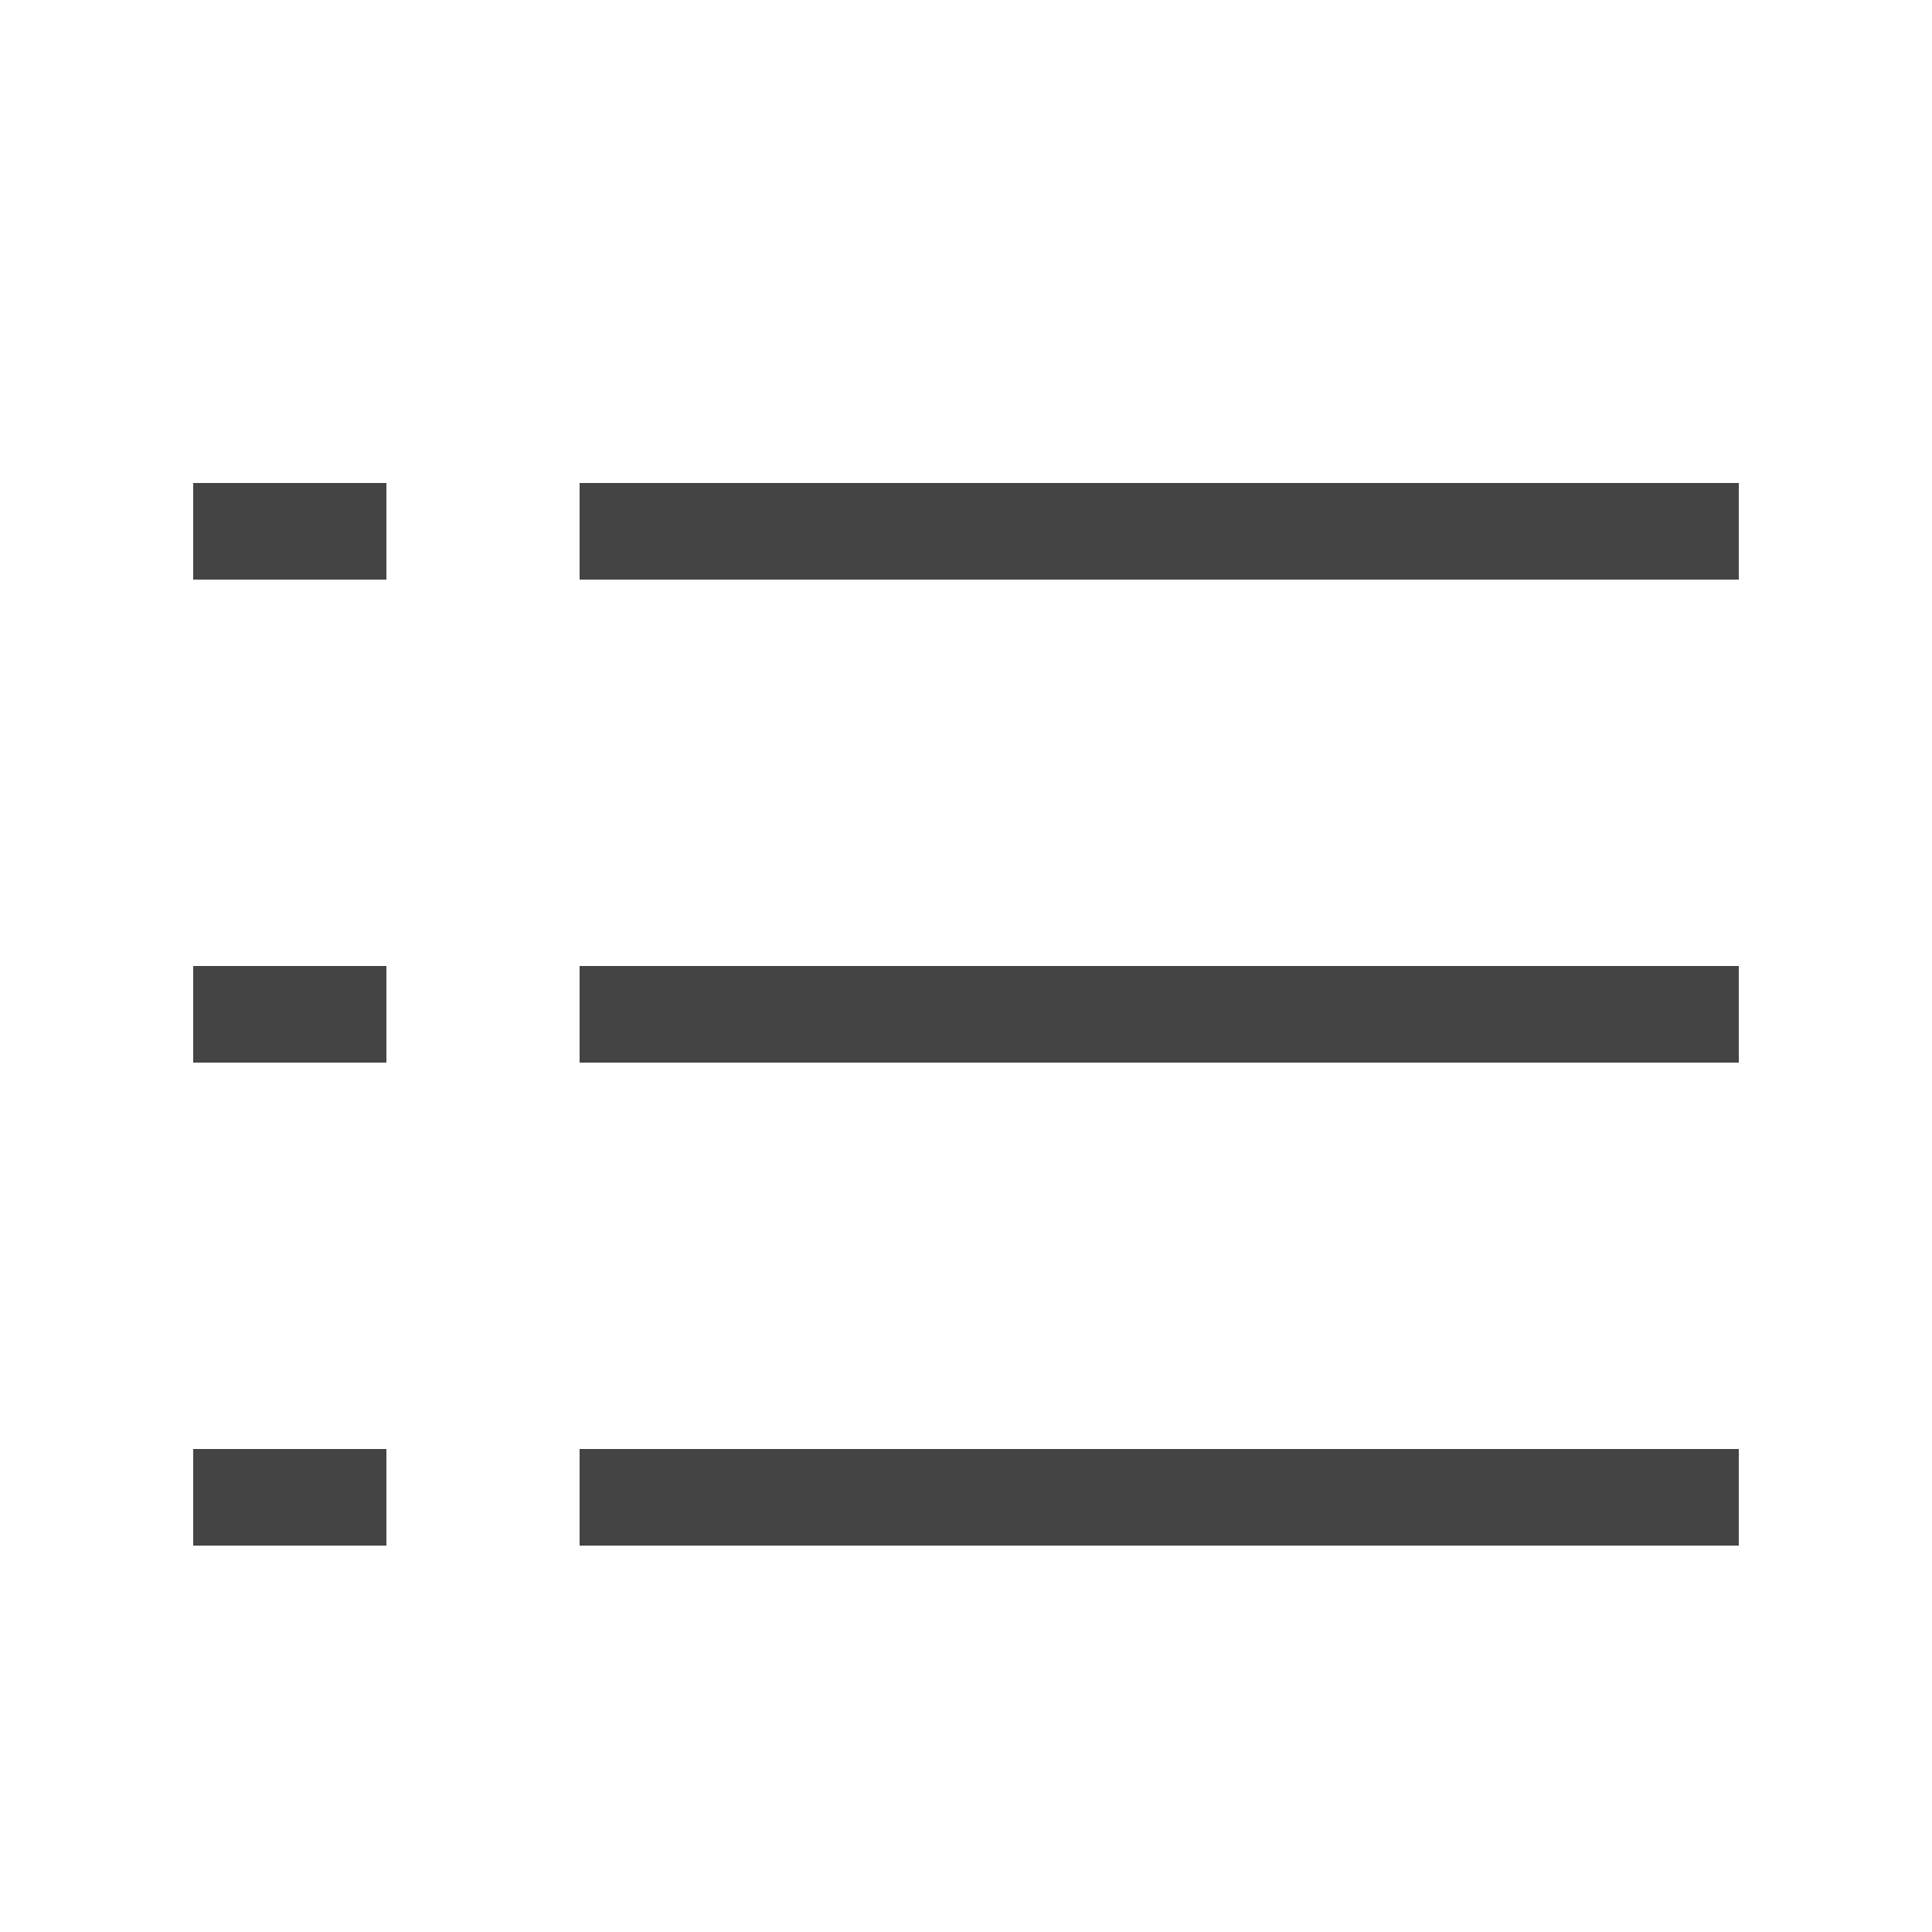
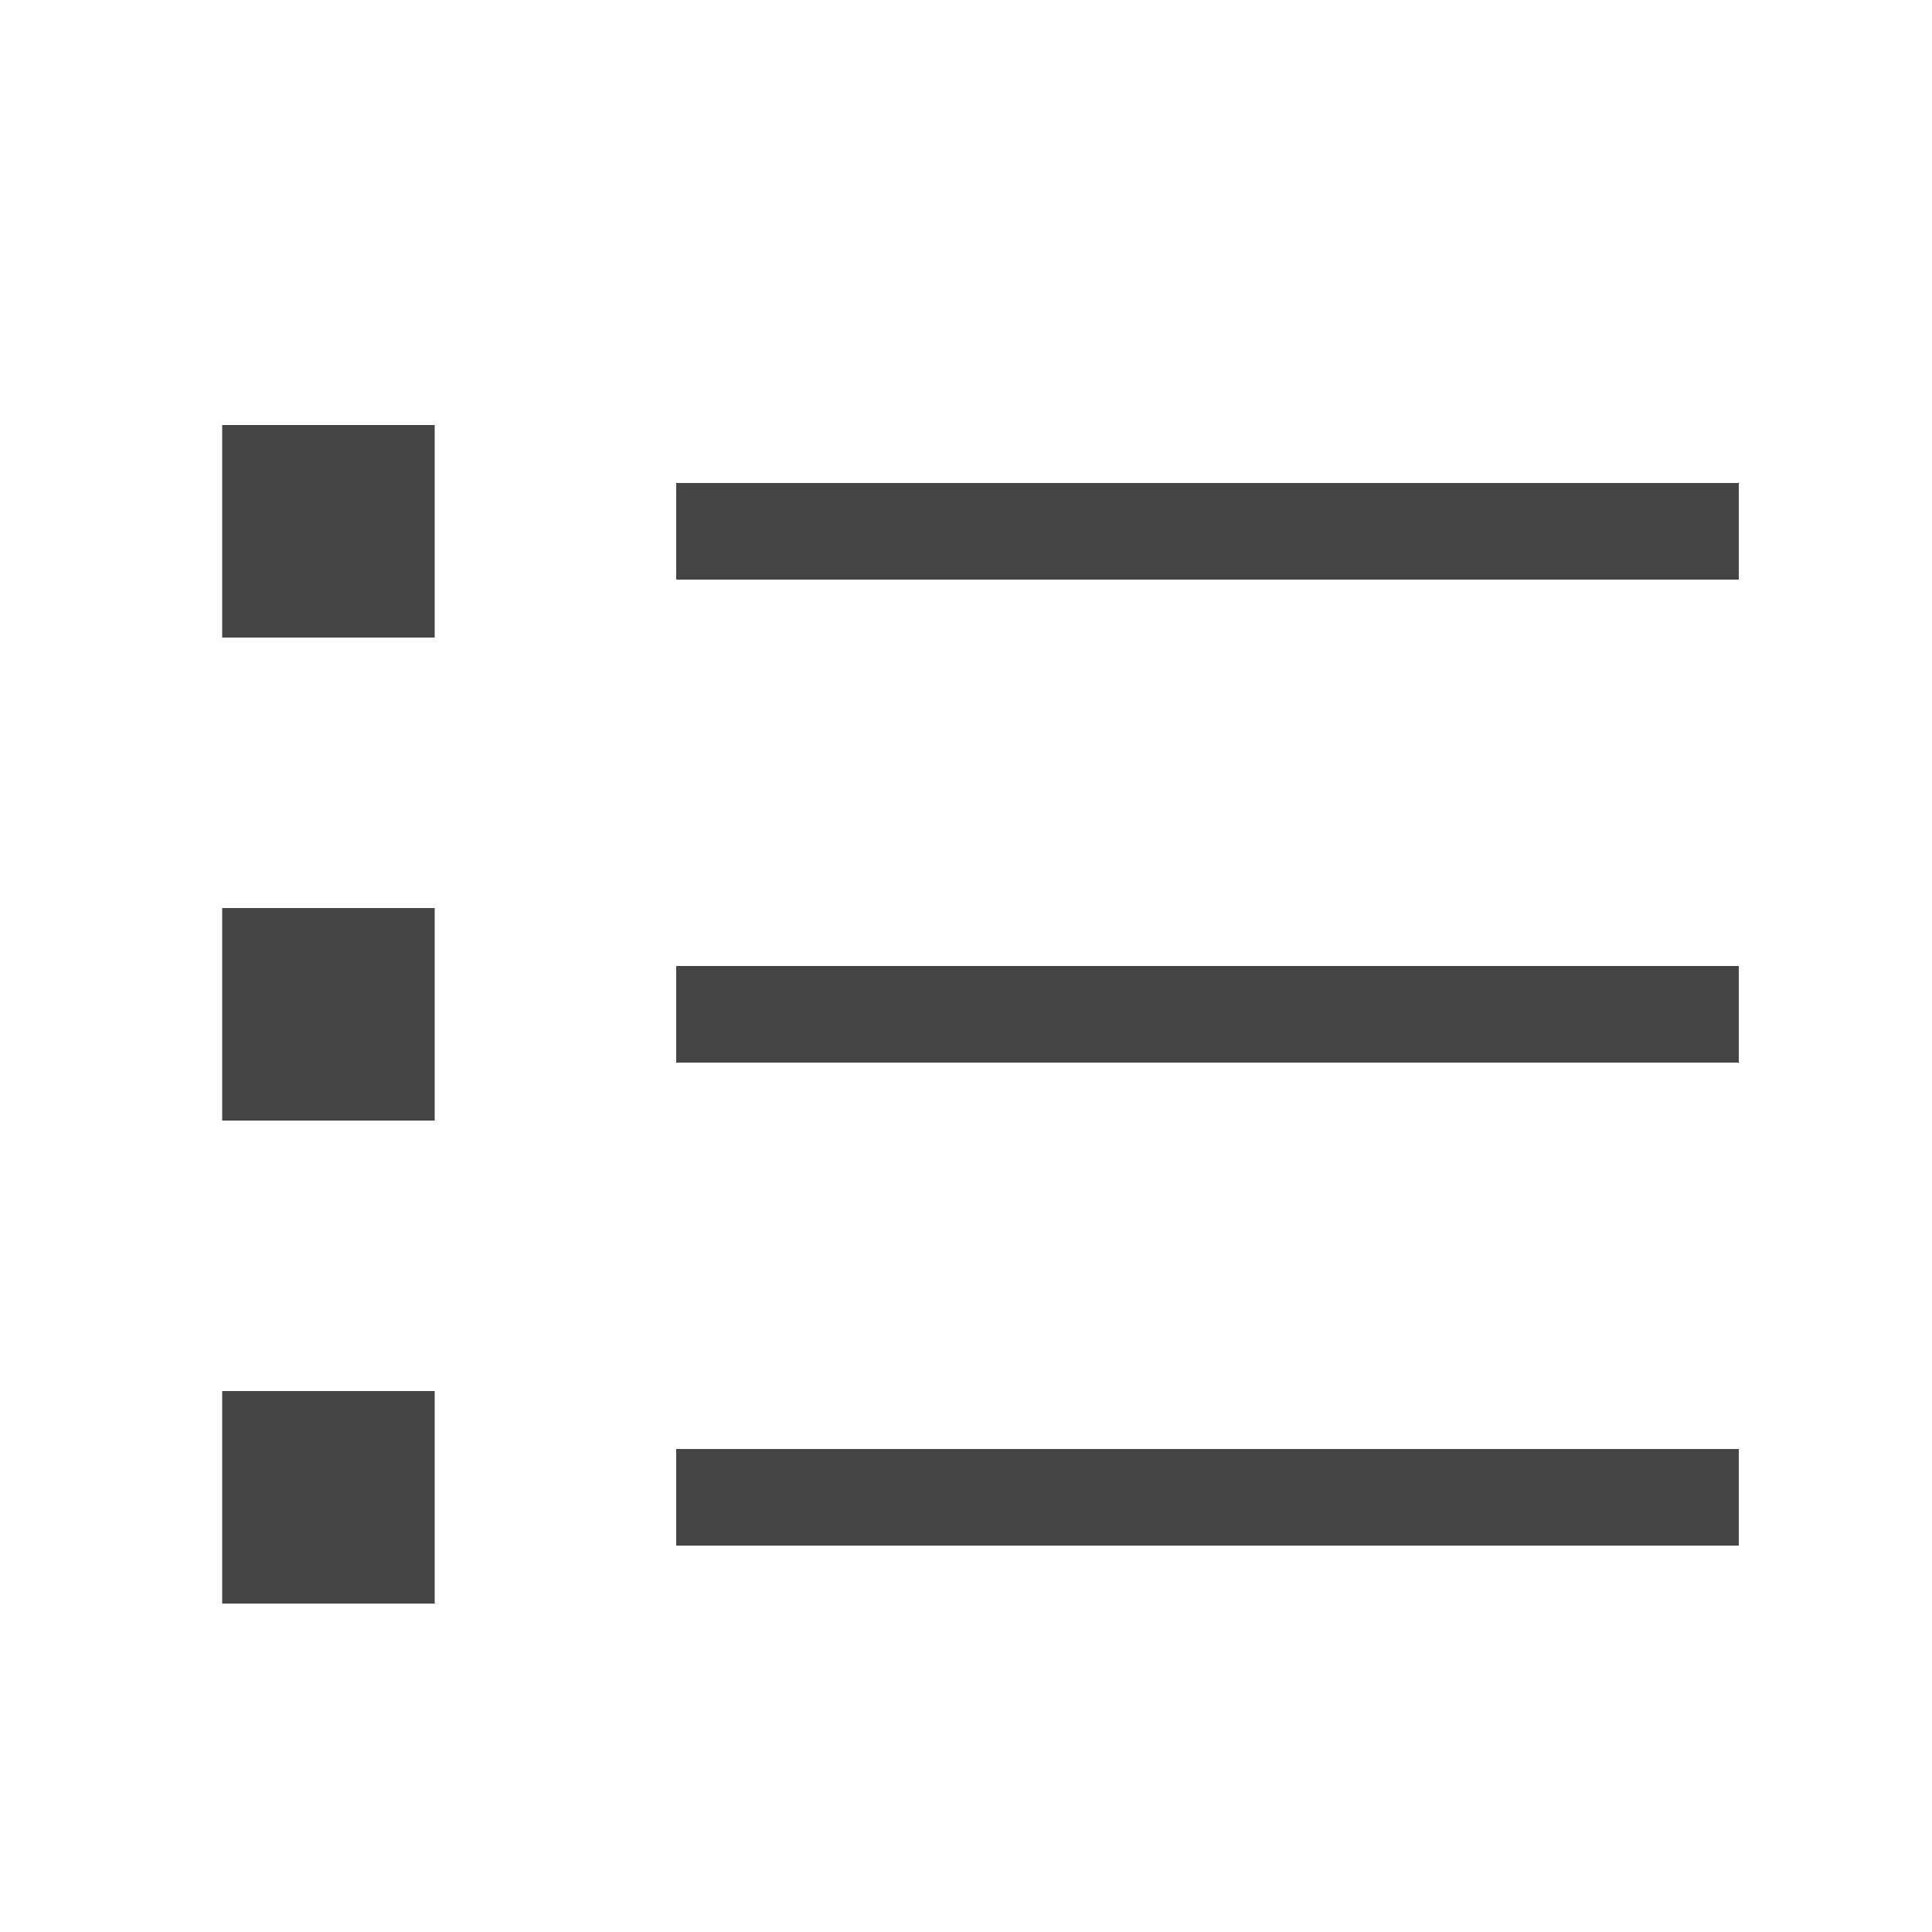
<svg xmlns="http://www.w3.org/2000/svg" width="20" height="20" viewBox="0 0 20 20">
-   <rect width="12" height="1" fill="#444" x="6" y="5" />
-   <rect width="12" height="1" fill="#444" x="6" y="10" />
-   <rect width="12" height="1" fill="#444" x="6" y="15" />
-   <rect width="2" height="1" fill="#444" x="2" y="5" />
-   <rect width="2" height="1" fill="#444" x="2" y="10" />
-   <rect width="2" height="1" fill="#444" x="2" y="15" />
+   <rect width="11" height="1" fill="#444" x="7" y="5" />
+   <rect width="11" height="1" fill="#444" x="7" y="10" />
+   <rect width="11" height="1" fill="#444" x="7" y="15" />
+   <rect width="2.2" height="2.2" fill="#444" x="2.3" y="4.4" />
+   <rect width="2.2" height="2.2" fill="#444" x="2.3" y="9.4" />
+   <rect width="2.2" height="2.2" fill="#444" x="2.3" y="14.4" />
</svg>
